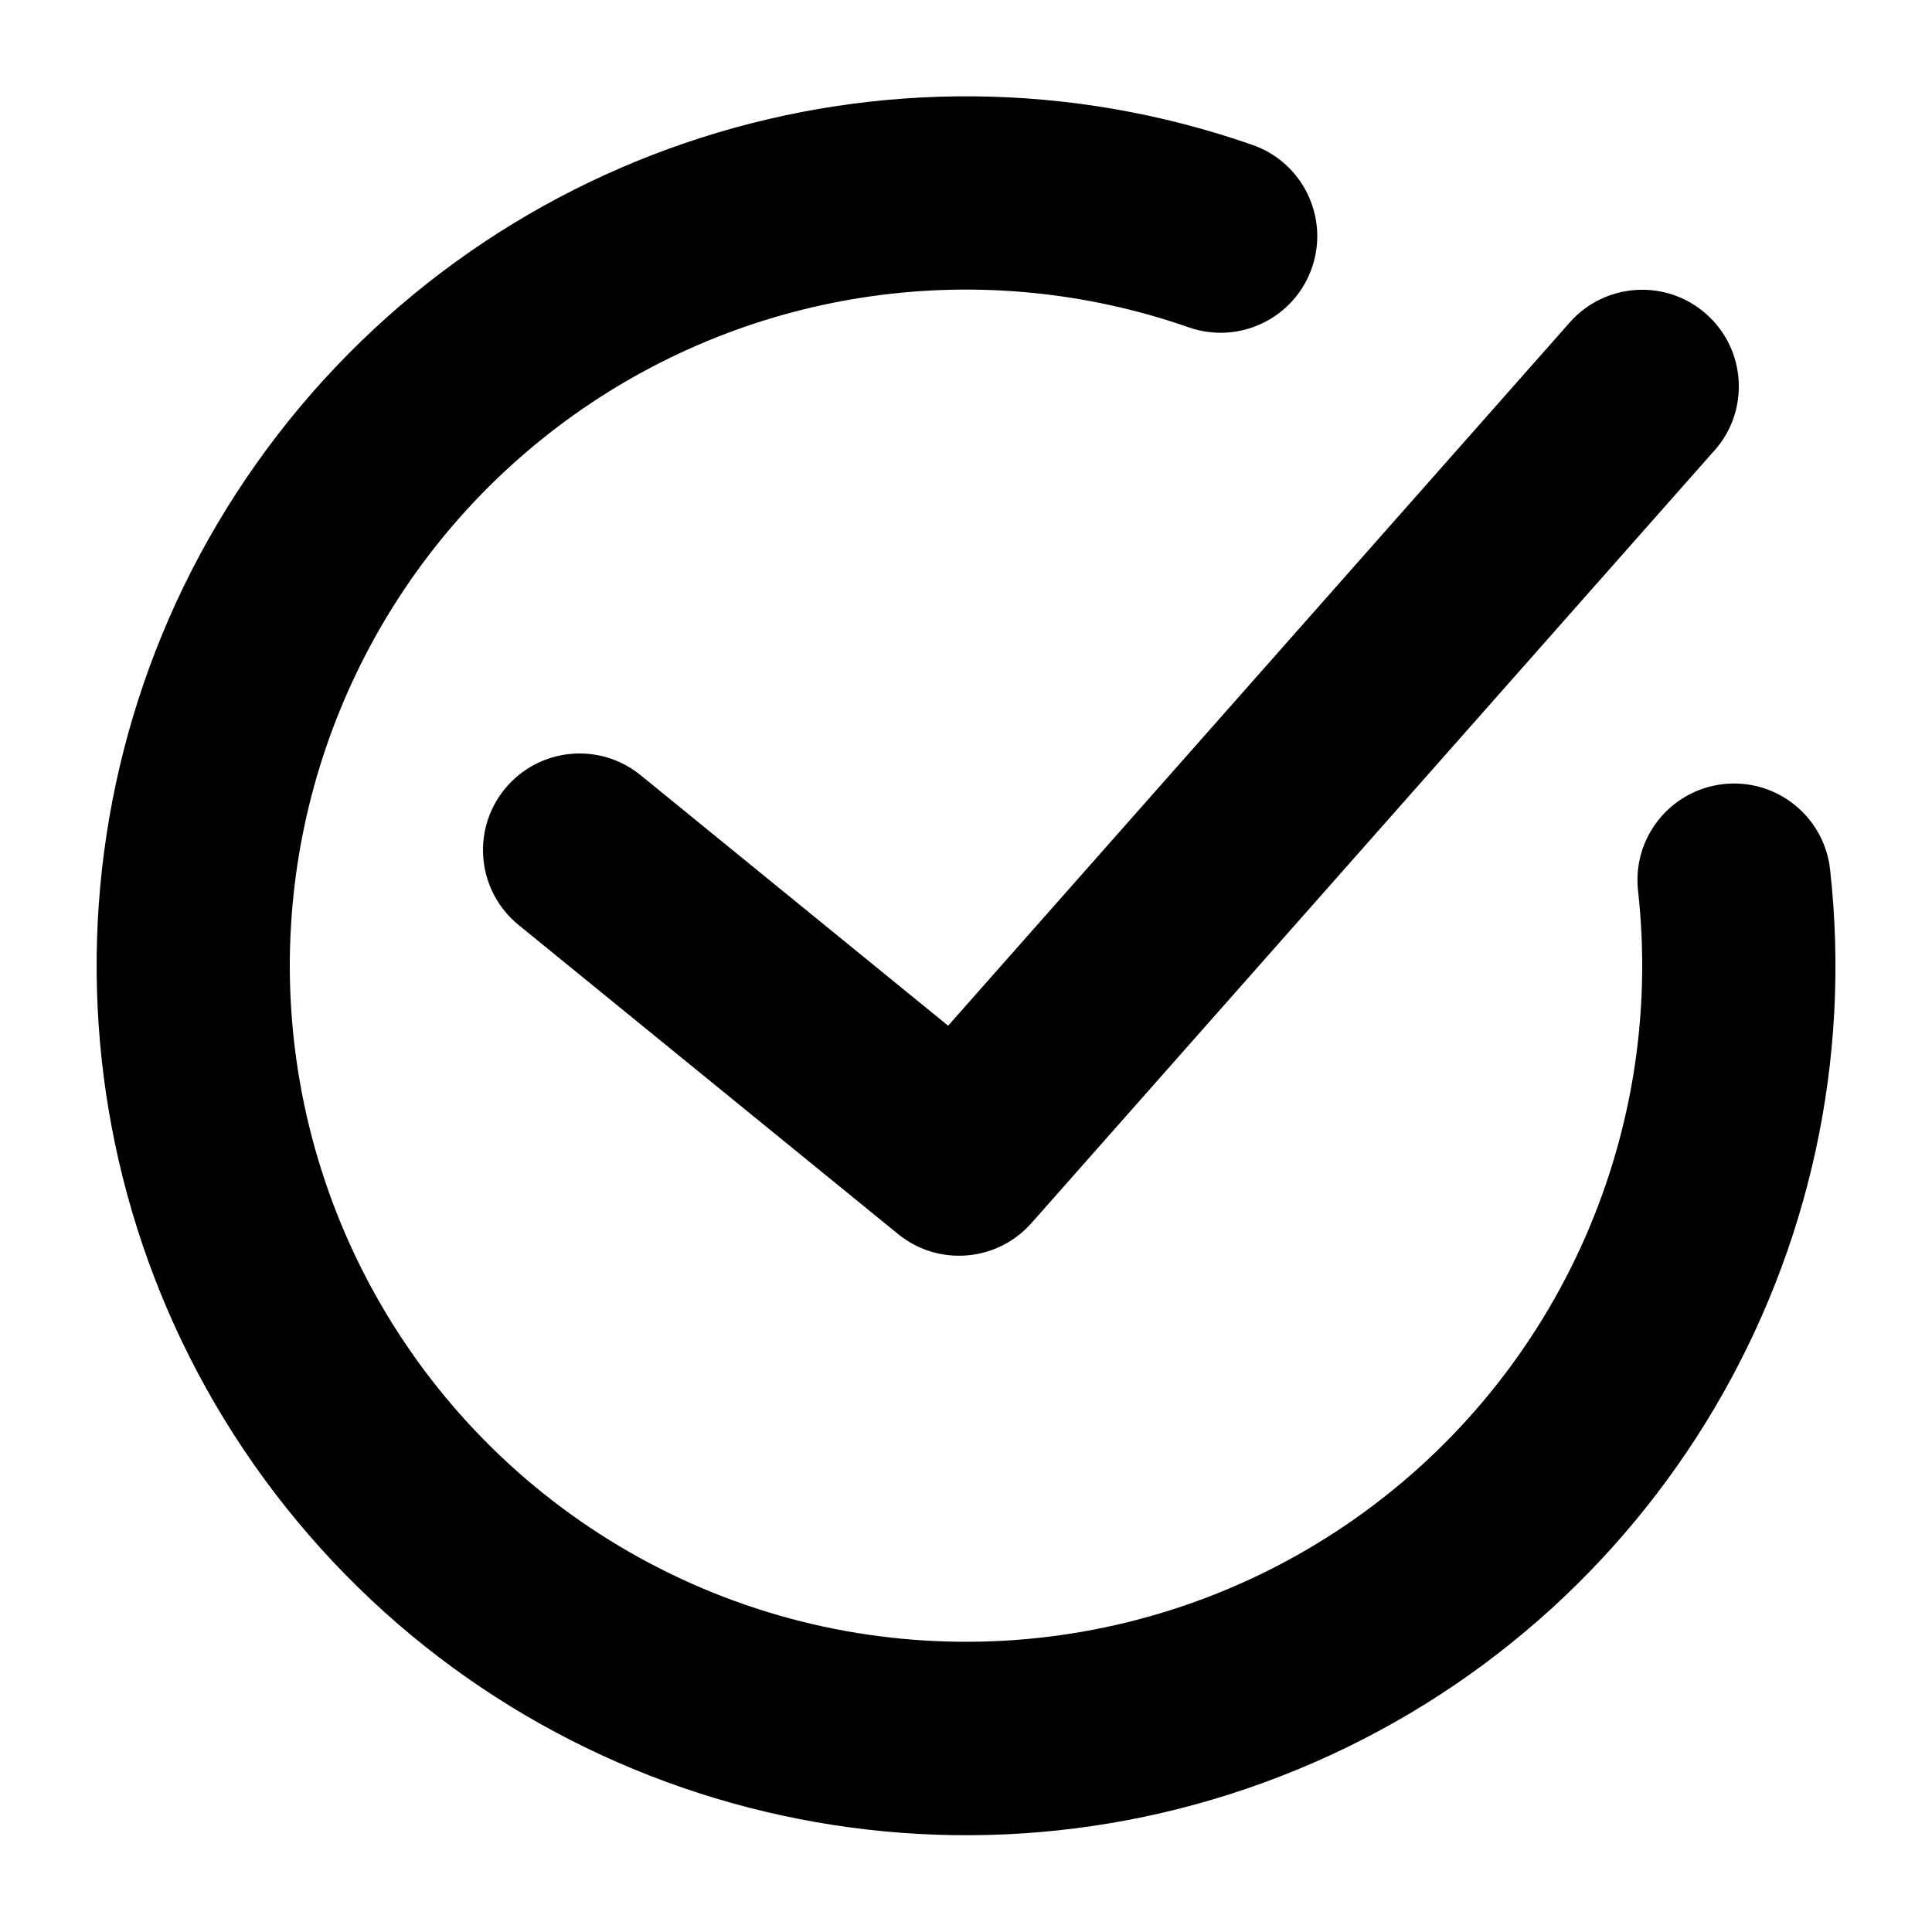
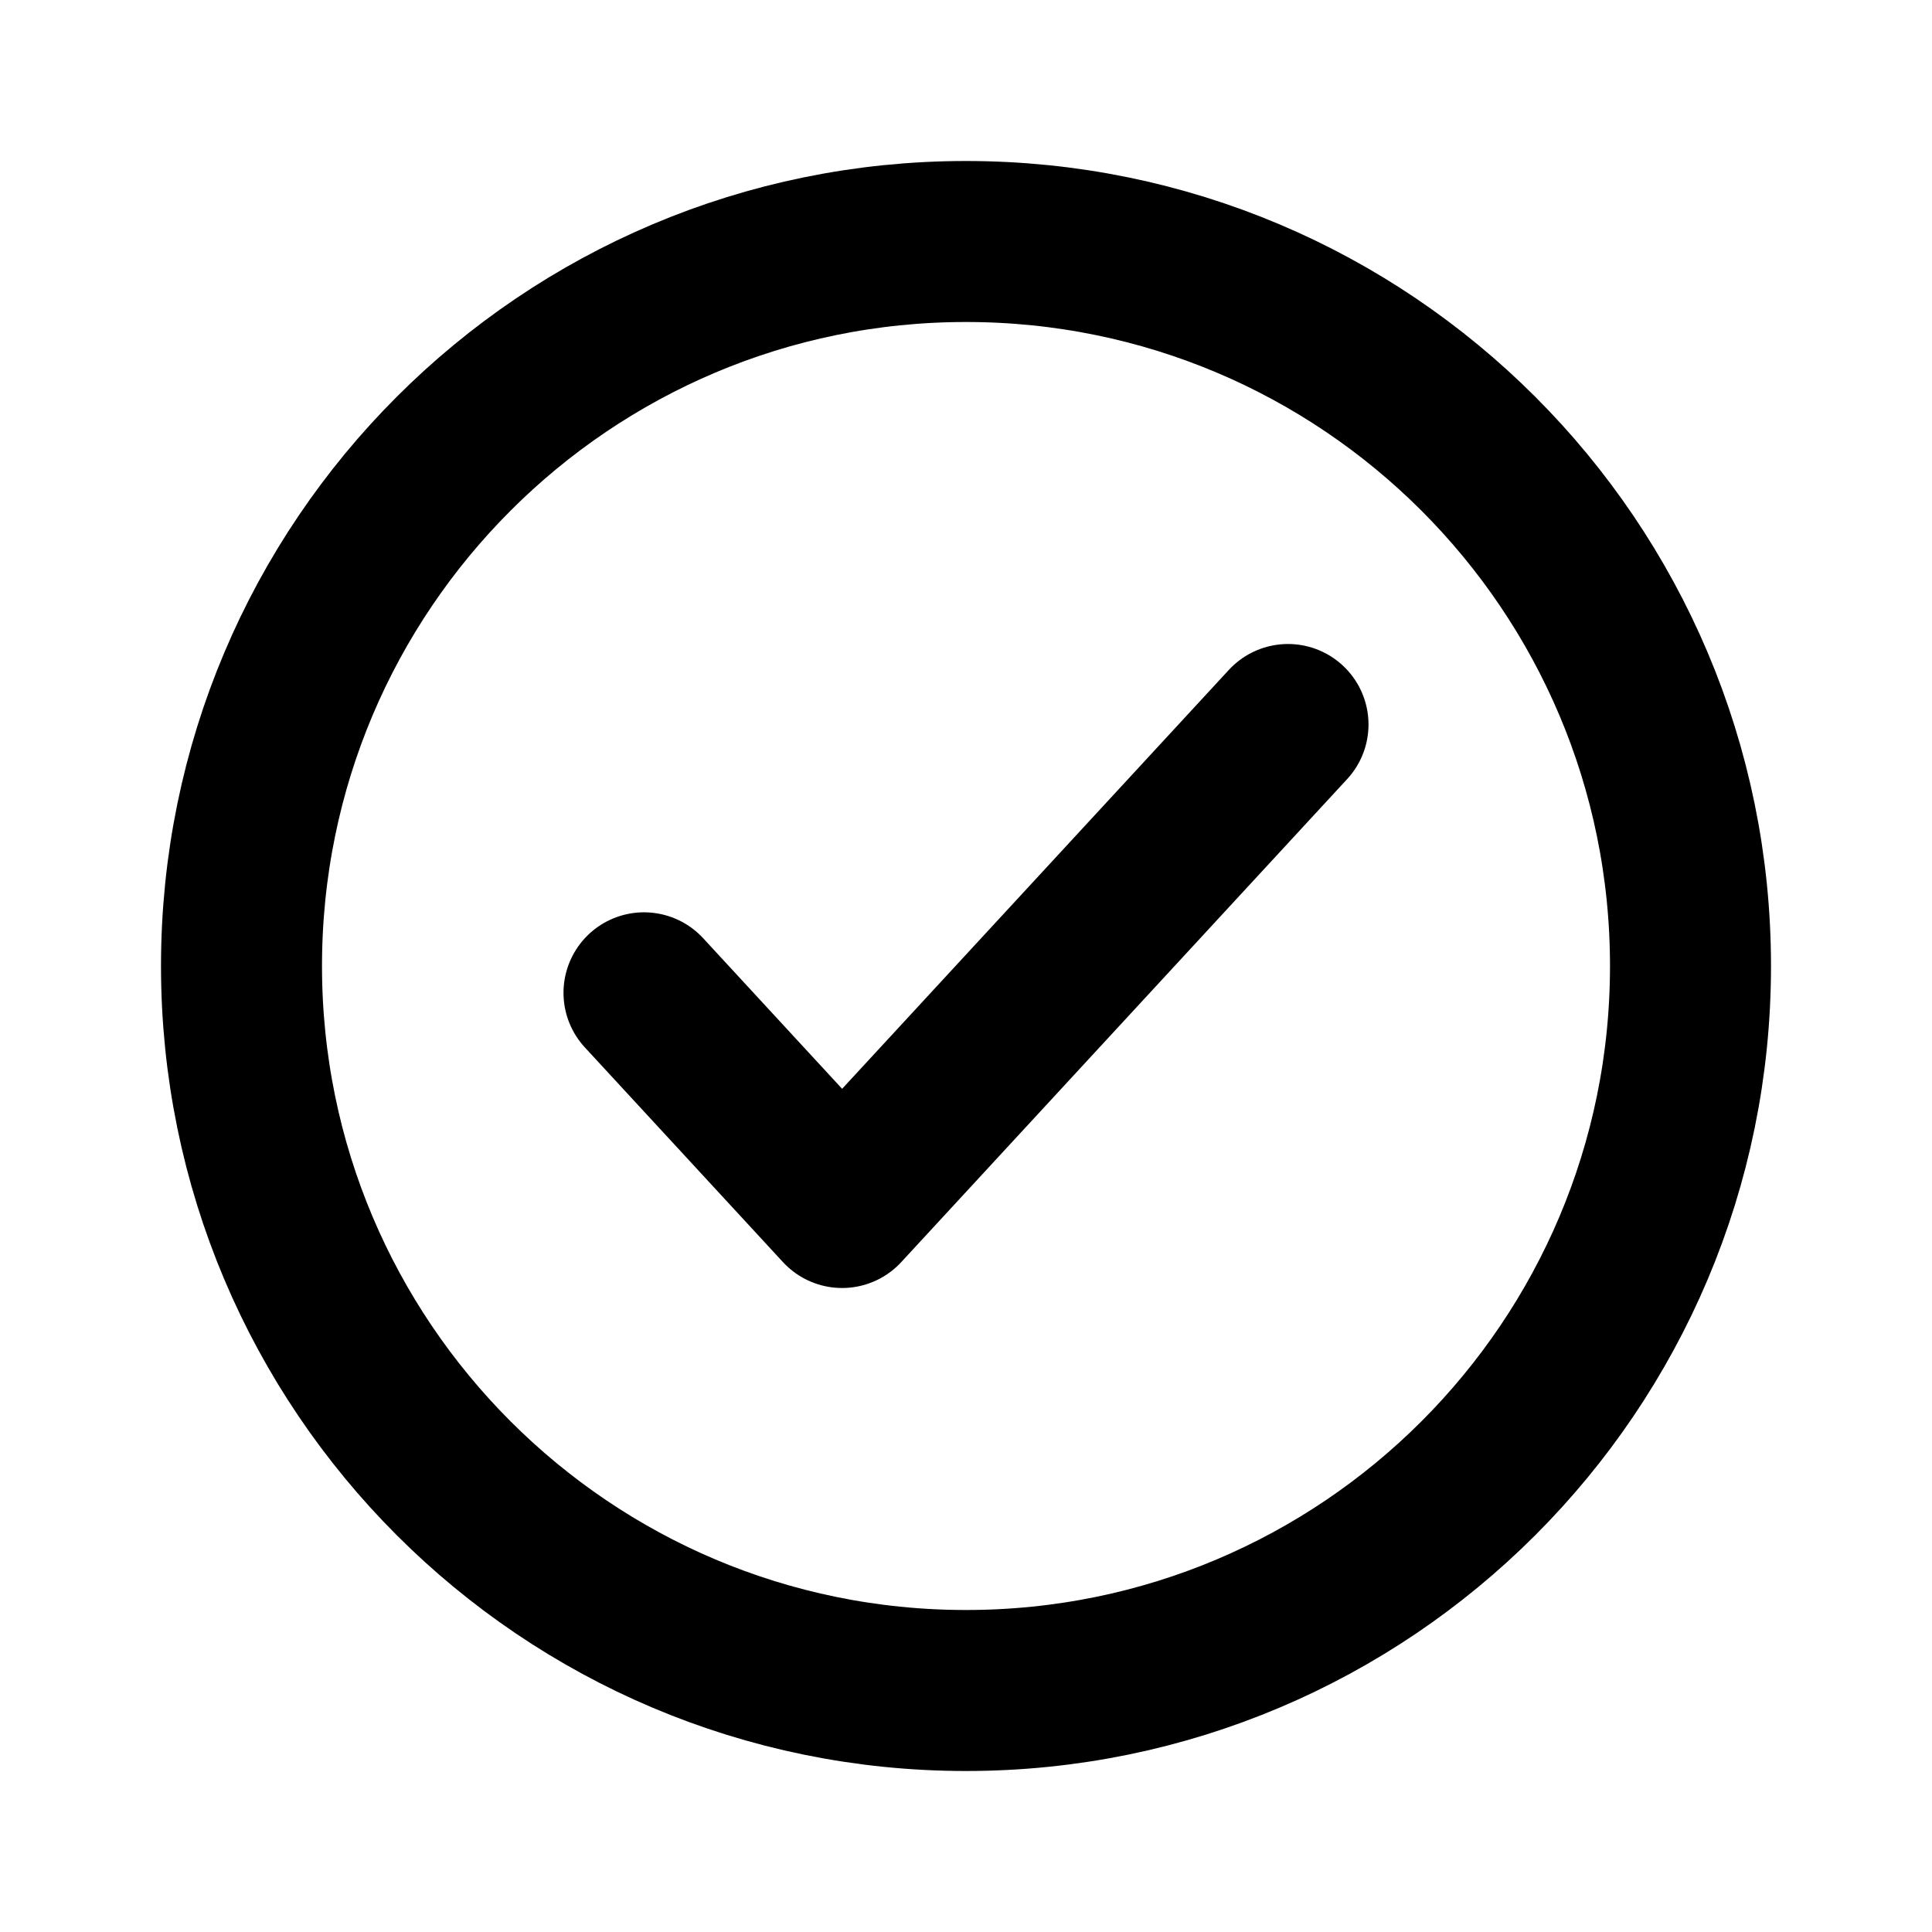
- <svg xmlns="http://www.w3.org/2000/svg" width="800px" height="800px" viewBox="0 0 20 20" fill="none">
-   <path fill="#000000" fill-rule="evenodd" d="M3 10a7 7 0 019.307-6.611 1 1 0 00.658-1.889 9 9 0 105.98 7.501 1 1 0 00-1.988.22A7 7 0 113 10zm14.75-5.338a1 1 0 00-1.5-1.324l-6.435 7.28-3.183-2.593a1 1 0 00-1.264 1.55l3.929 3.2a1 1 0 001.38-.113l7.072-8z" />
+ <svg xmlns="http://www.w3.org/2000/svg" width="800px" height="800px" viewBox="0 0 24 24" fill="none">
+   <path d="M8 12.333L10.461 15L16 9M21 12C21 16.971 16.971 21 12 21C7.029 21 3 16.971 3 12C3 7.029 7.029 3 12 3C16.971 3 21 7.029 21 12Z" stroke="#000000" stroke-width="2" stroke-linecap="round" stroke-linejoin="round" />
</svg>
